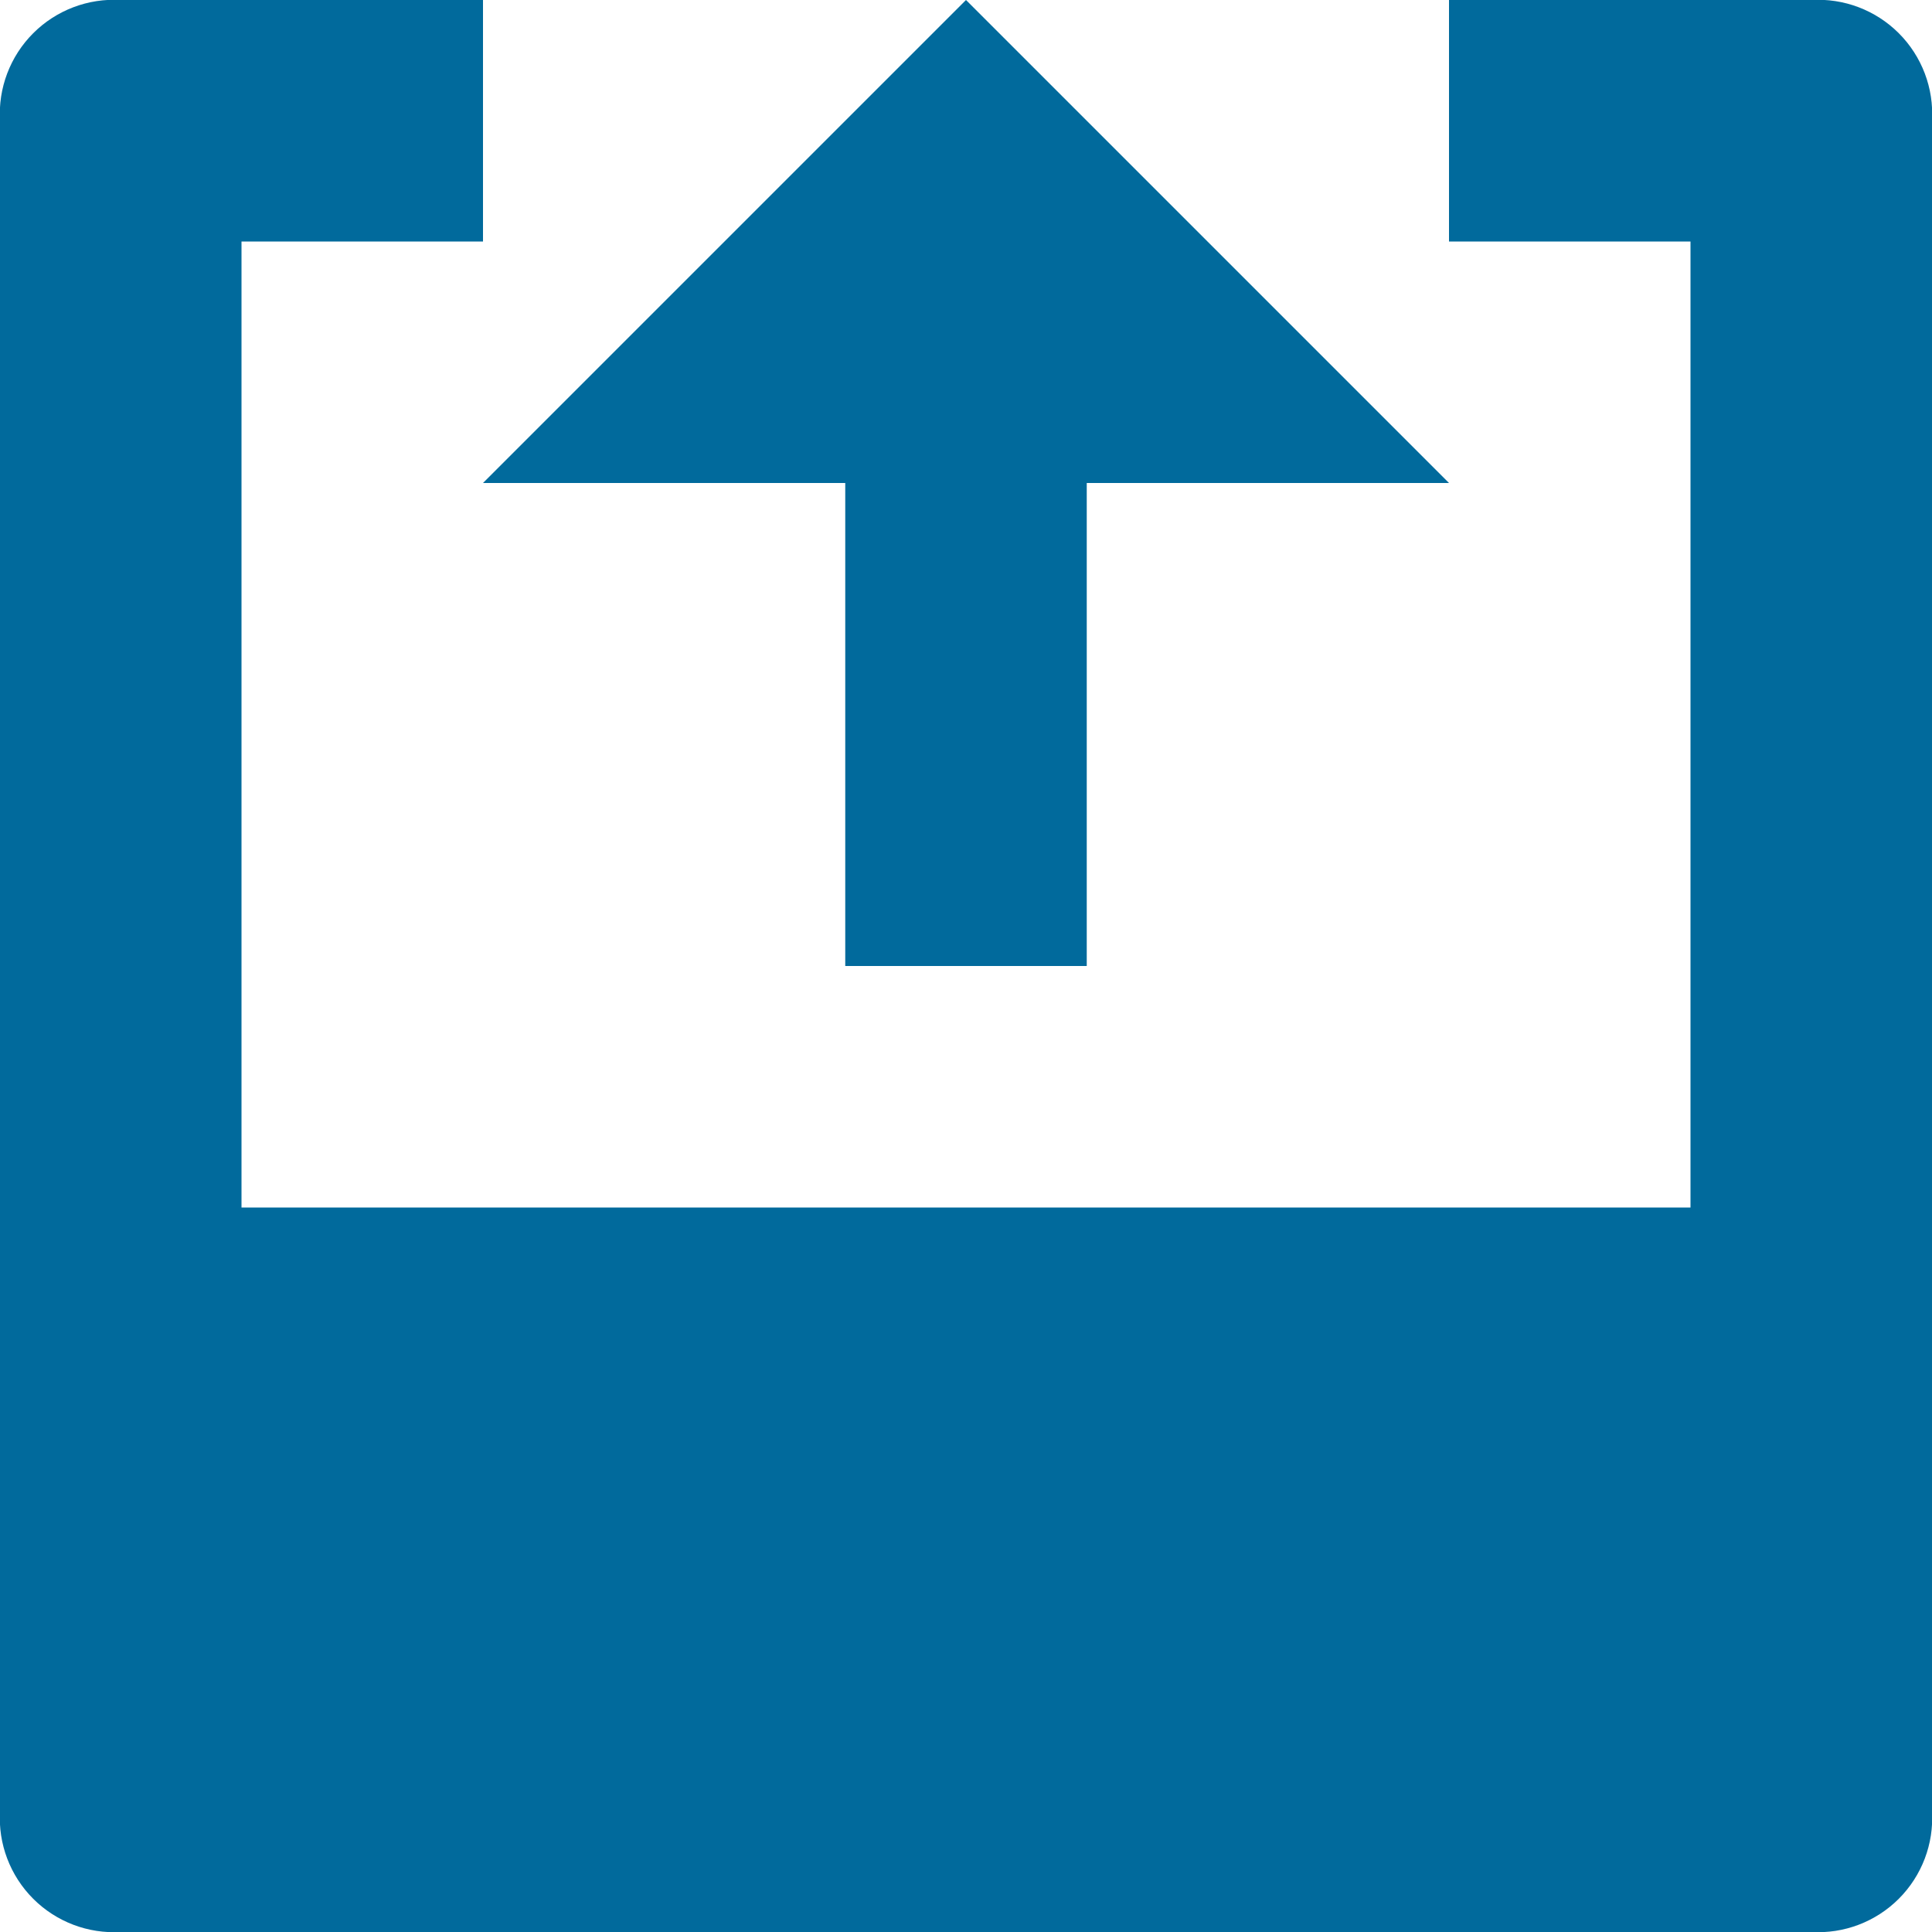
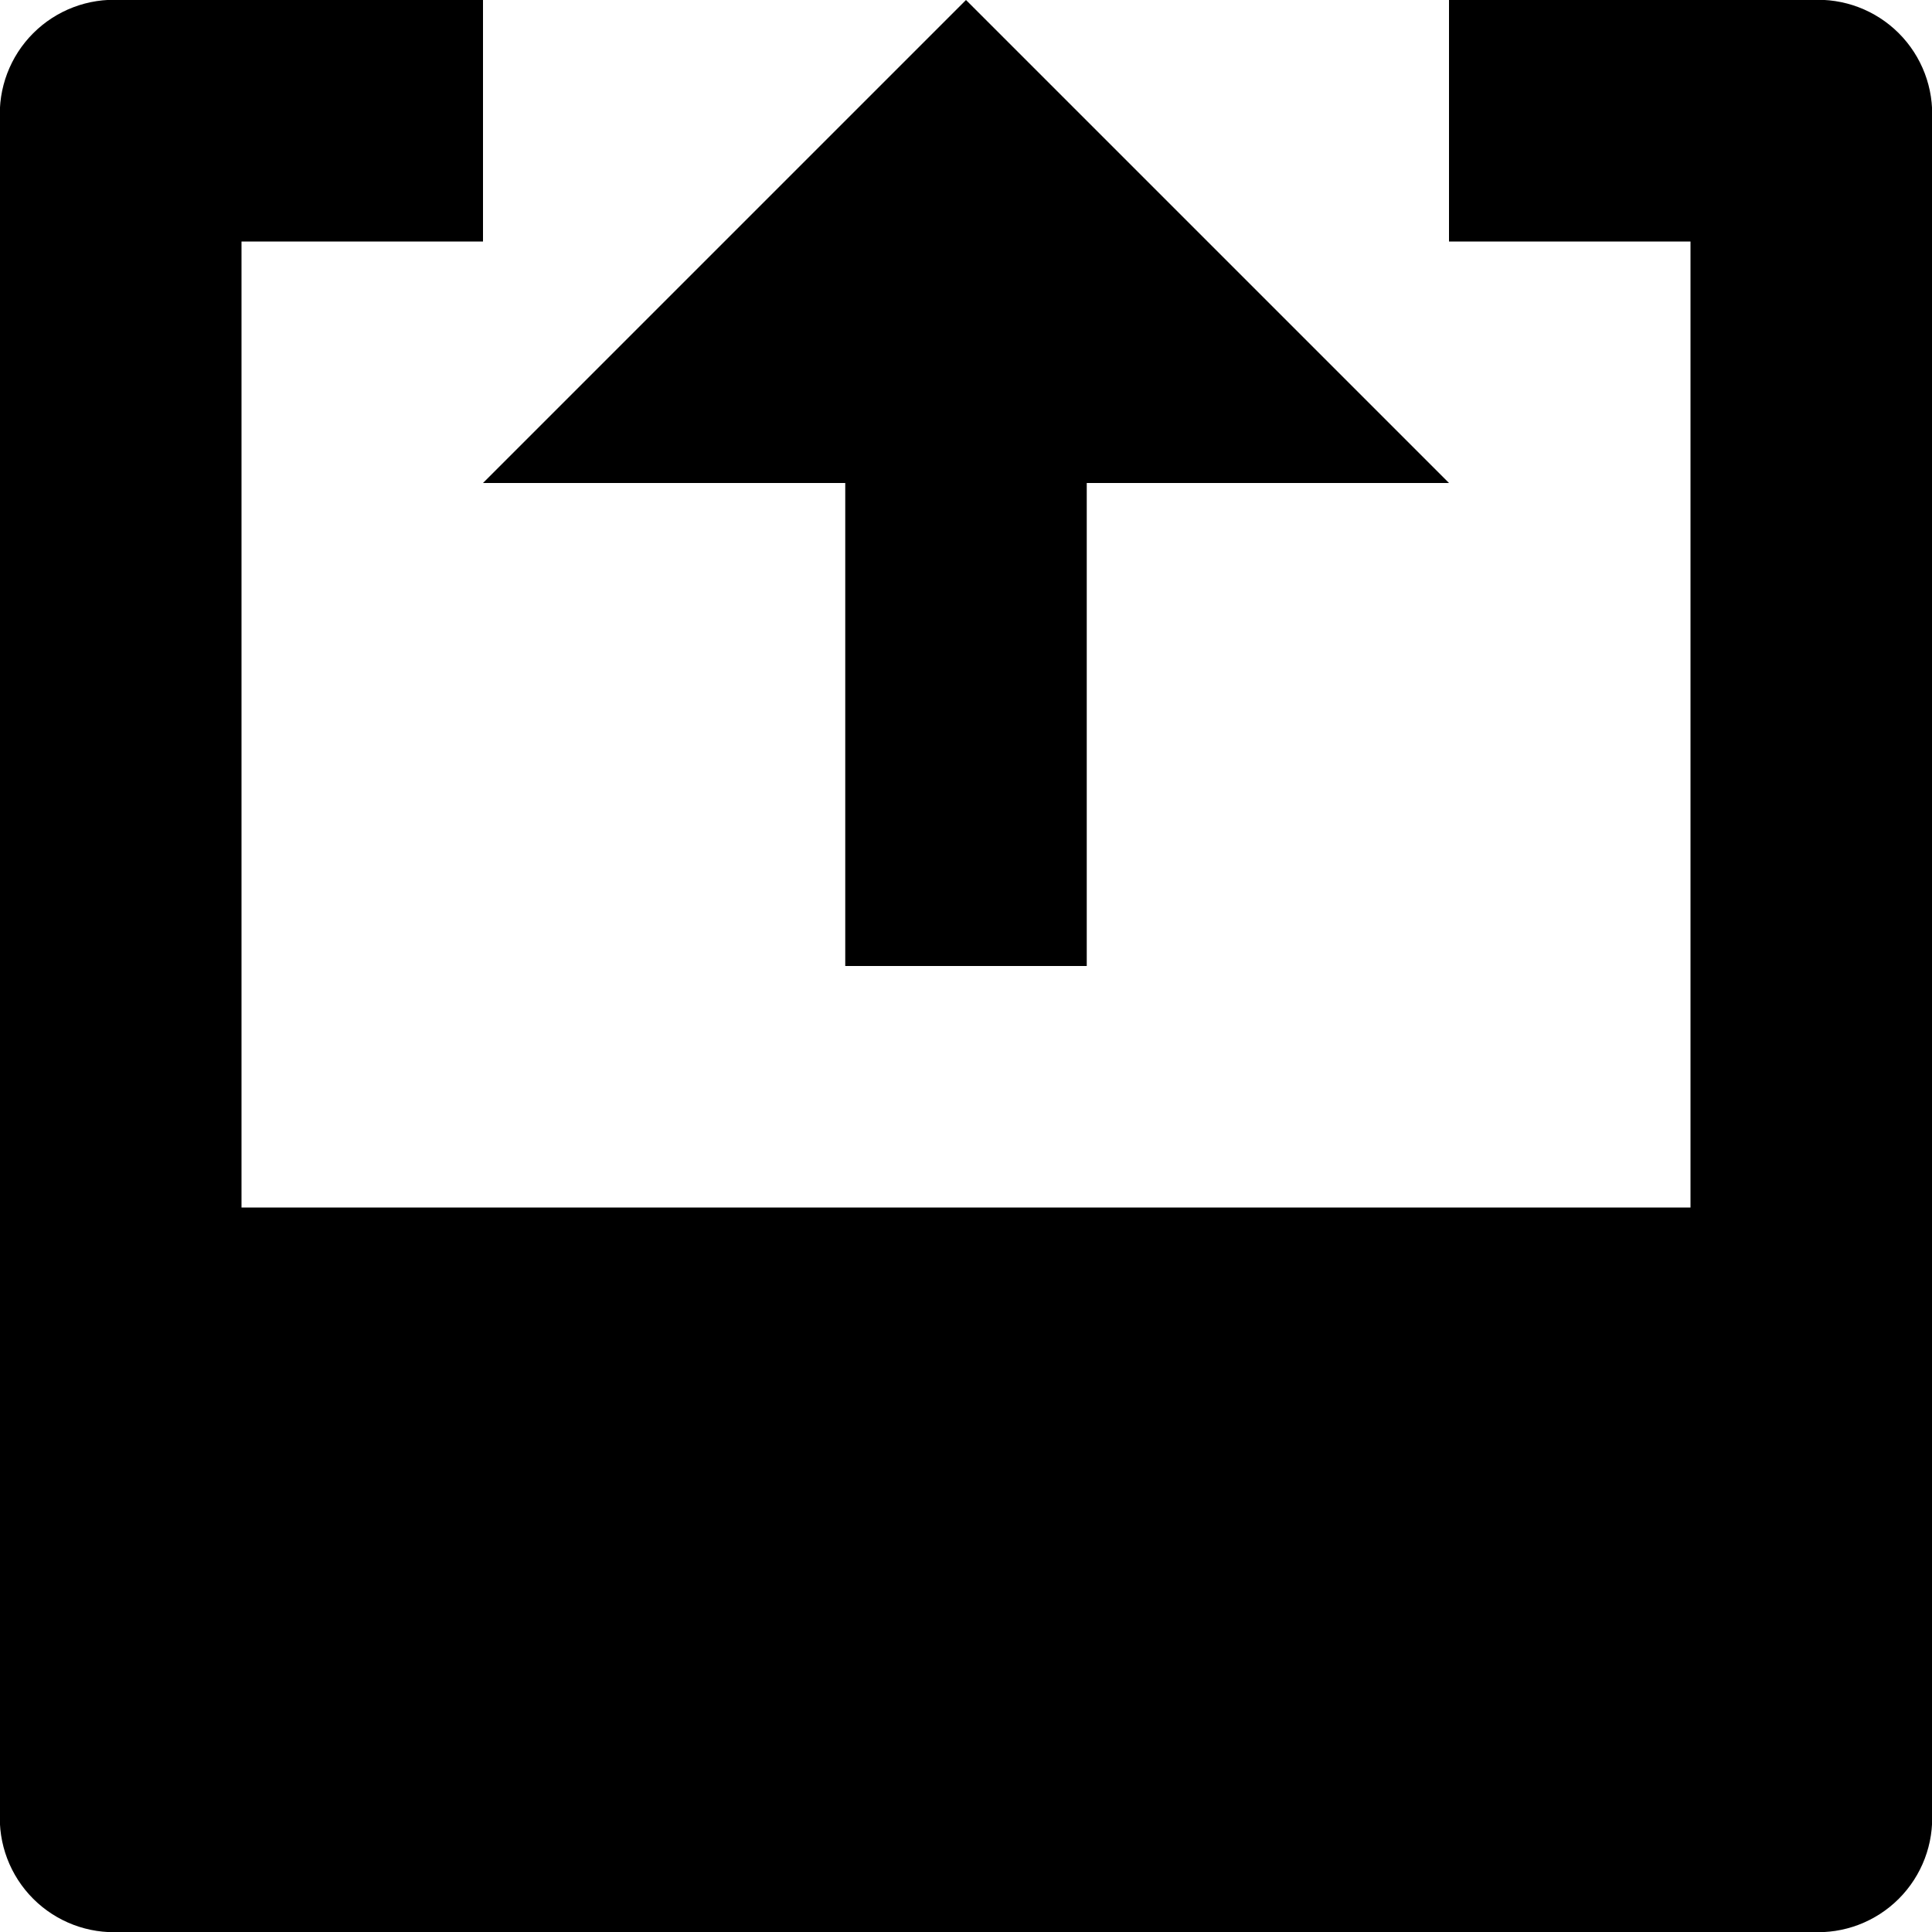
<svg xmlns="http://www.w3.org/2000/svg" width="16" height="16" viewBox="0 0 16 16">
  <defs>
    <style>
      .cls-download-icon {
-         fill: #016a9c;
        fill-rule: evenodd;
      }
    </style>
  </defs>
  <path id="export" class="cls-download-icon" d="M1188,196v4h2v-4h3l-4-4-4,4h3Zm8-4h-3v2h2v8h-12v-8h2v-2h-3a0.945,0.945,0,0,0-1,1v14a0.945,0.945,0,0,0,1,1h14a0.945,0.945,0,0,0,1-1V193A0.945,0.945,0,0,0,1196,192Z" transform="translate(-1181 -192)" />
</svg>
